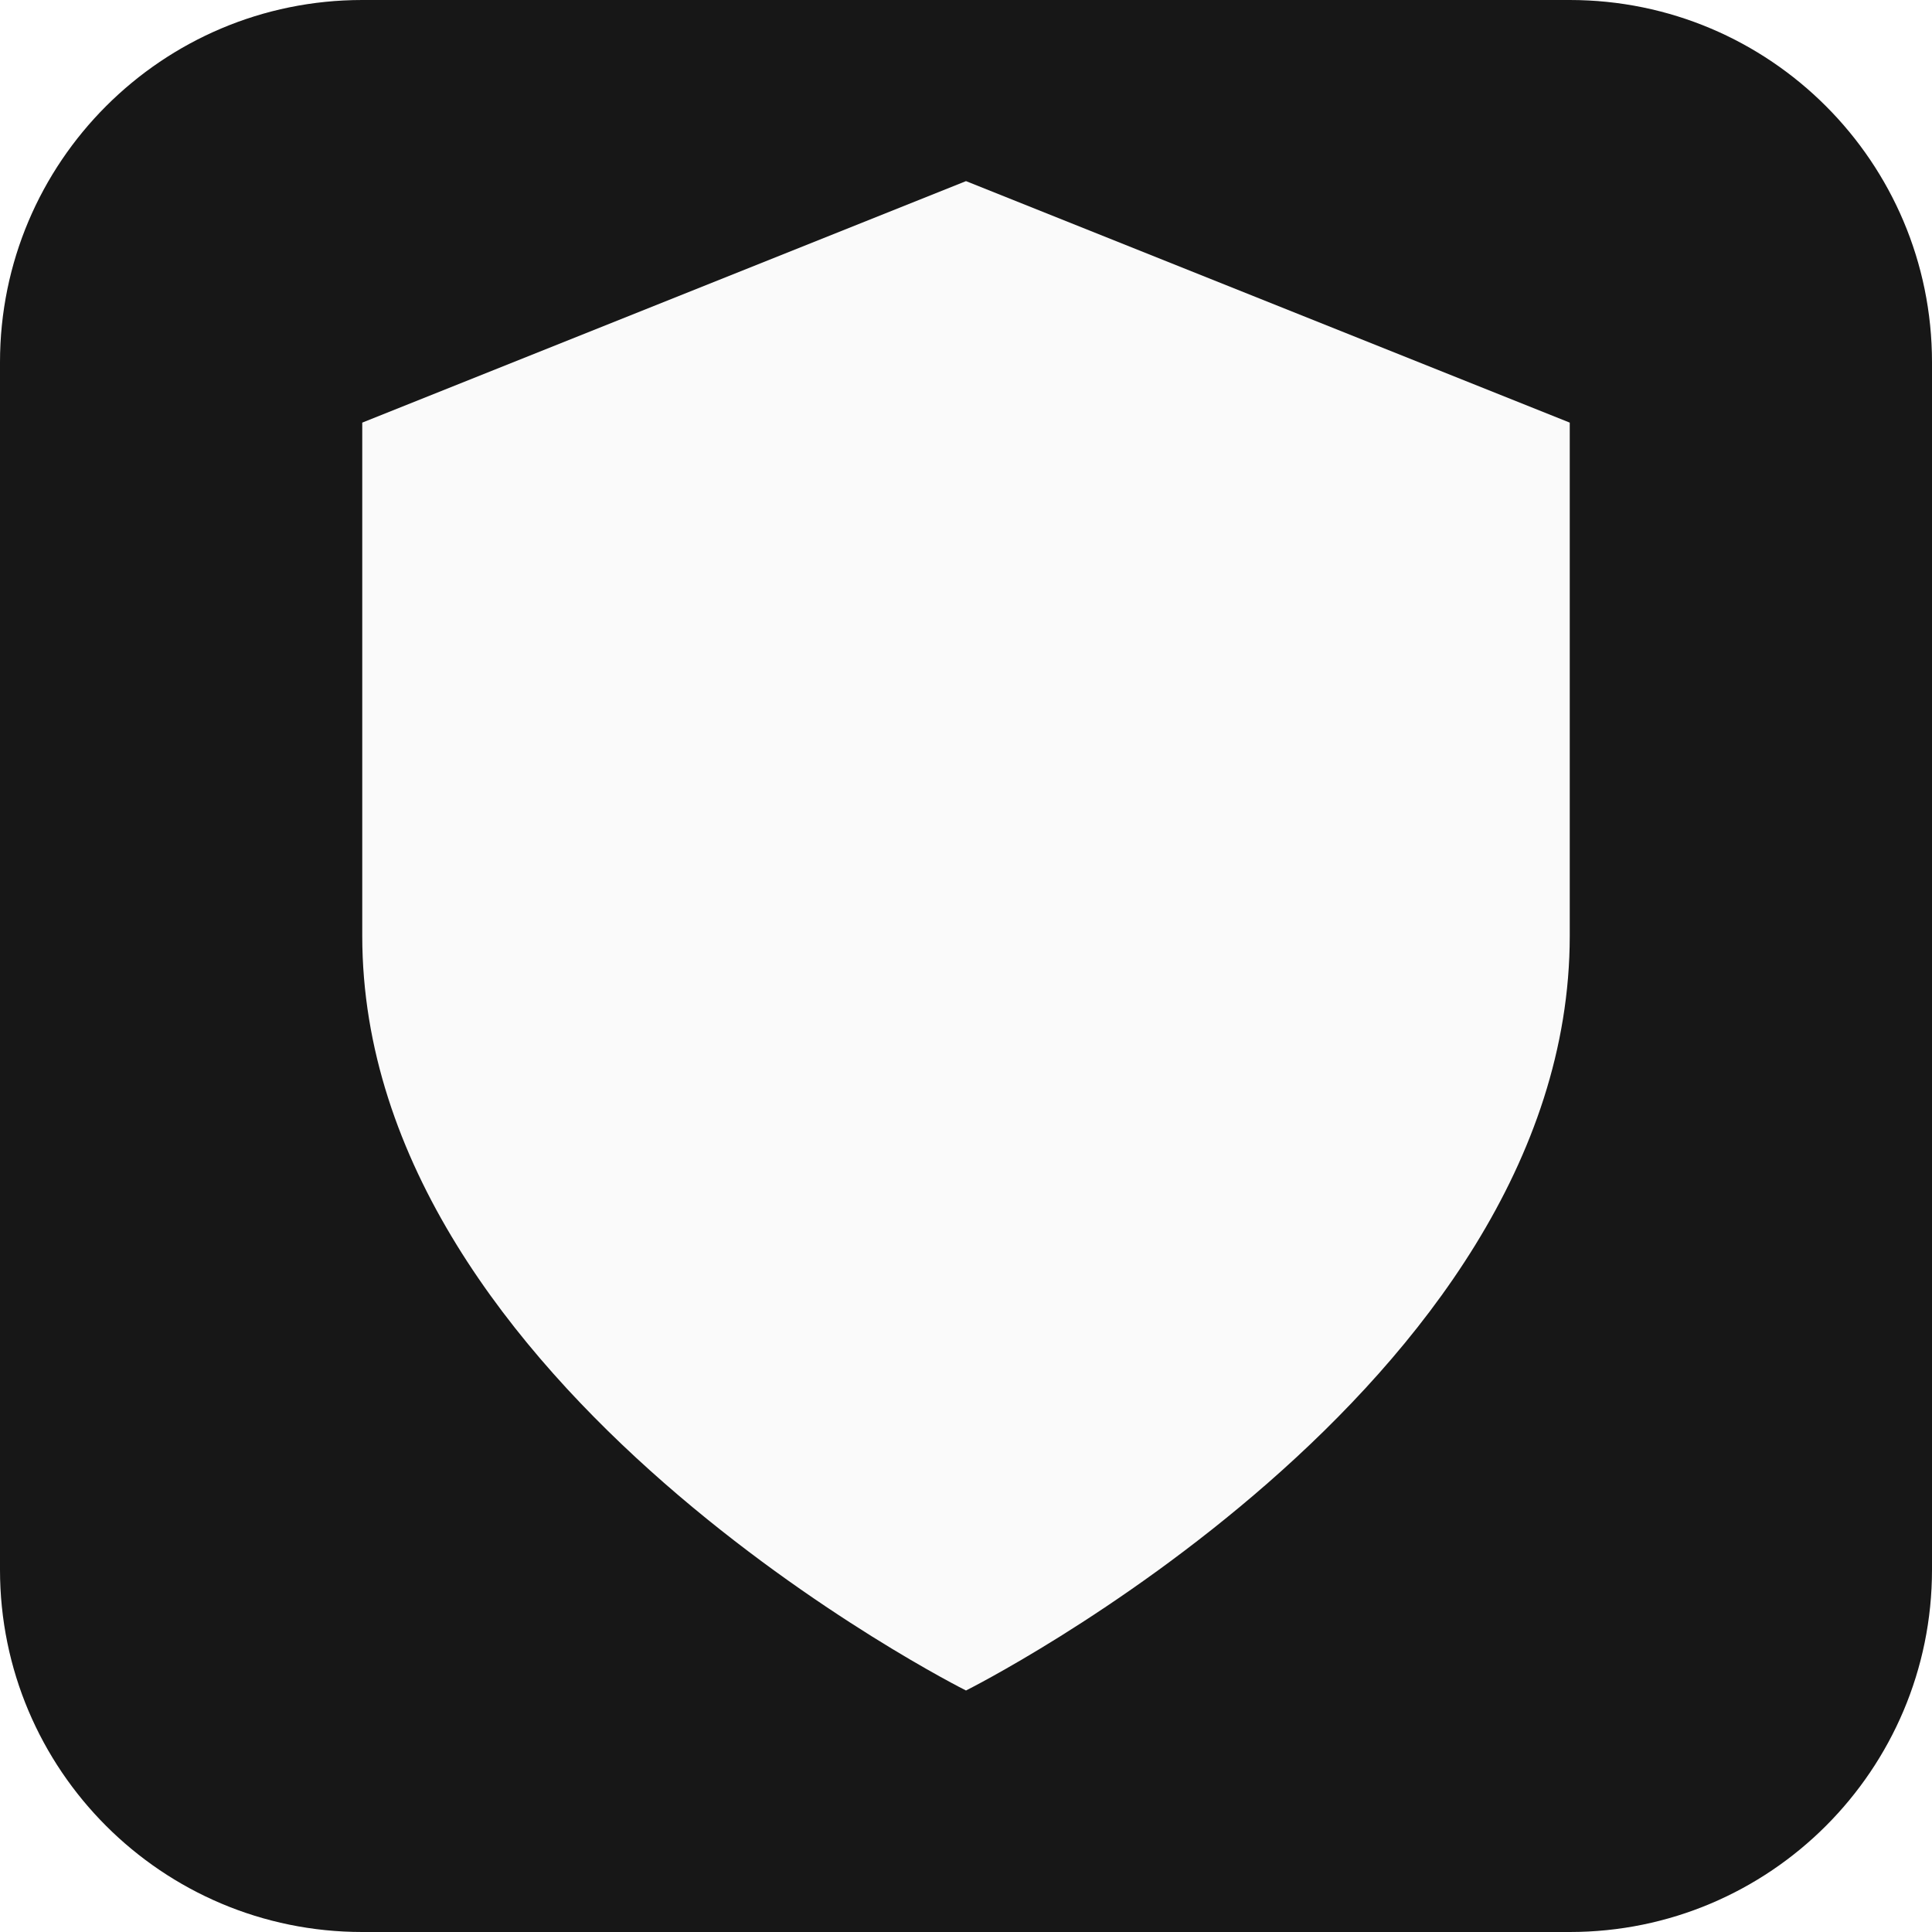
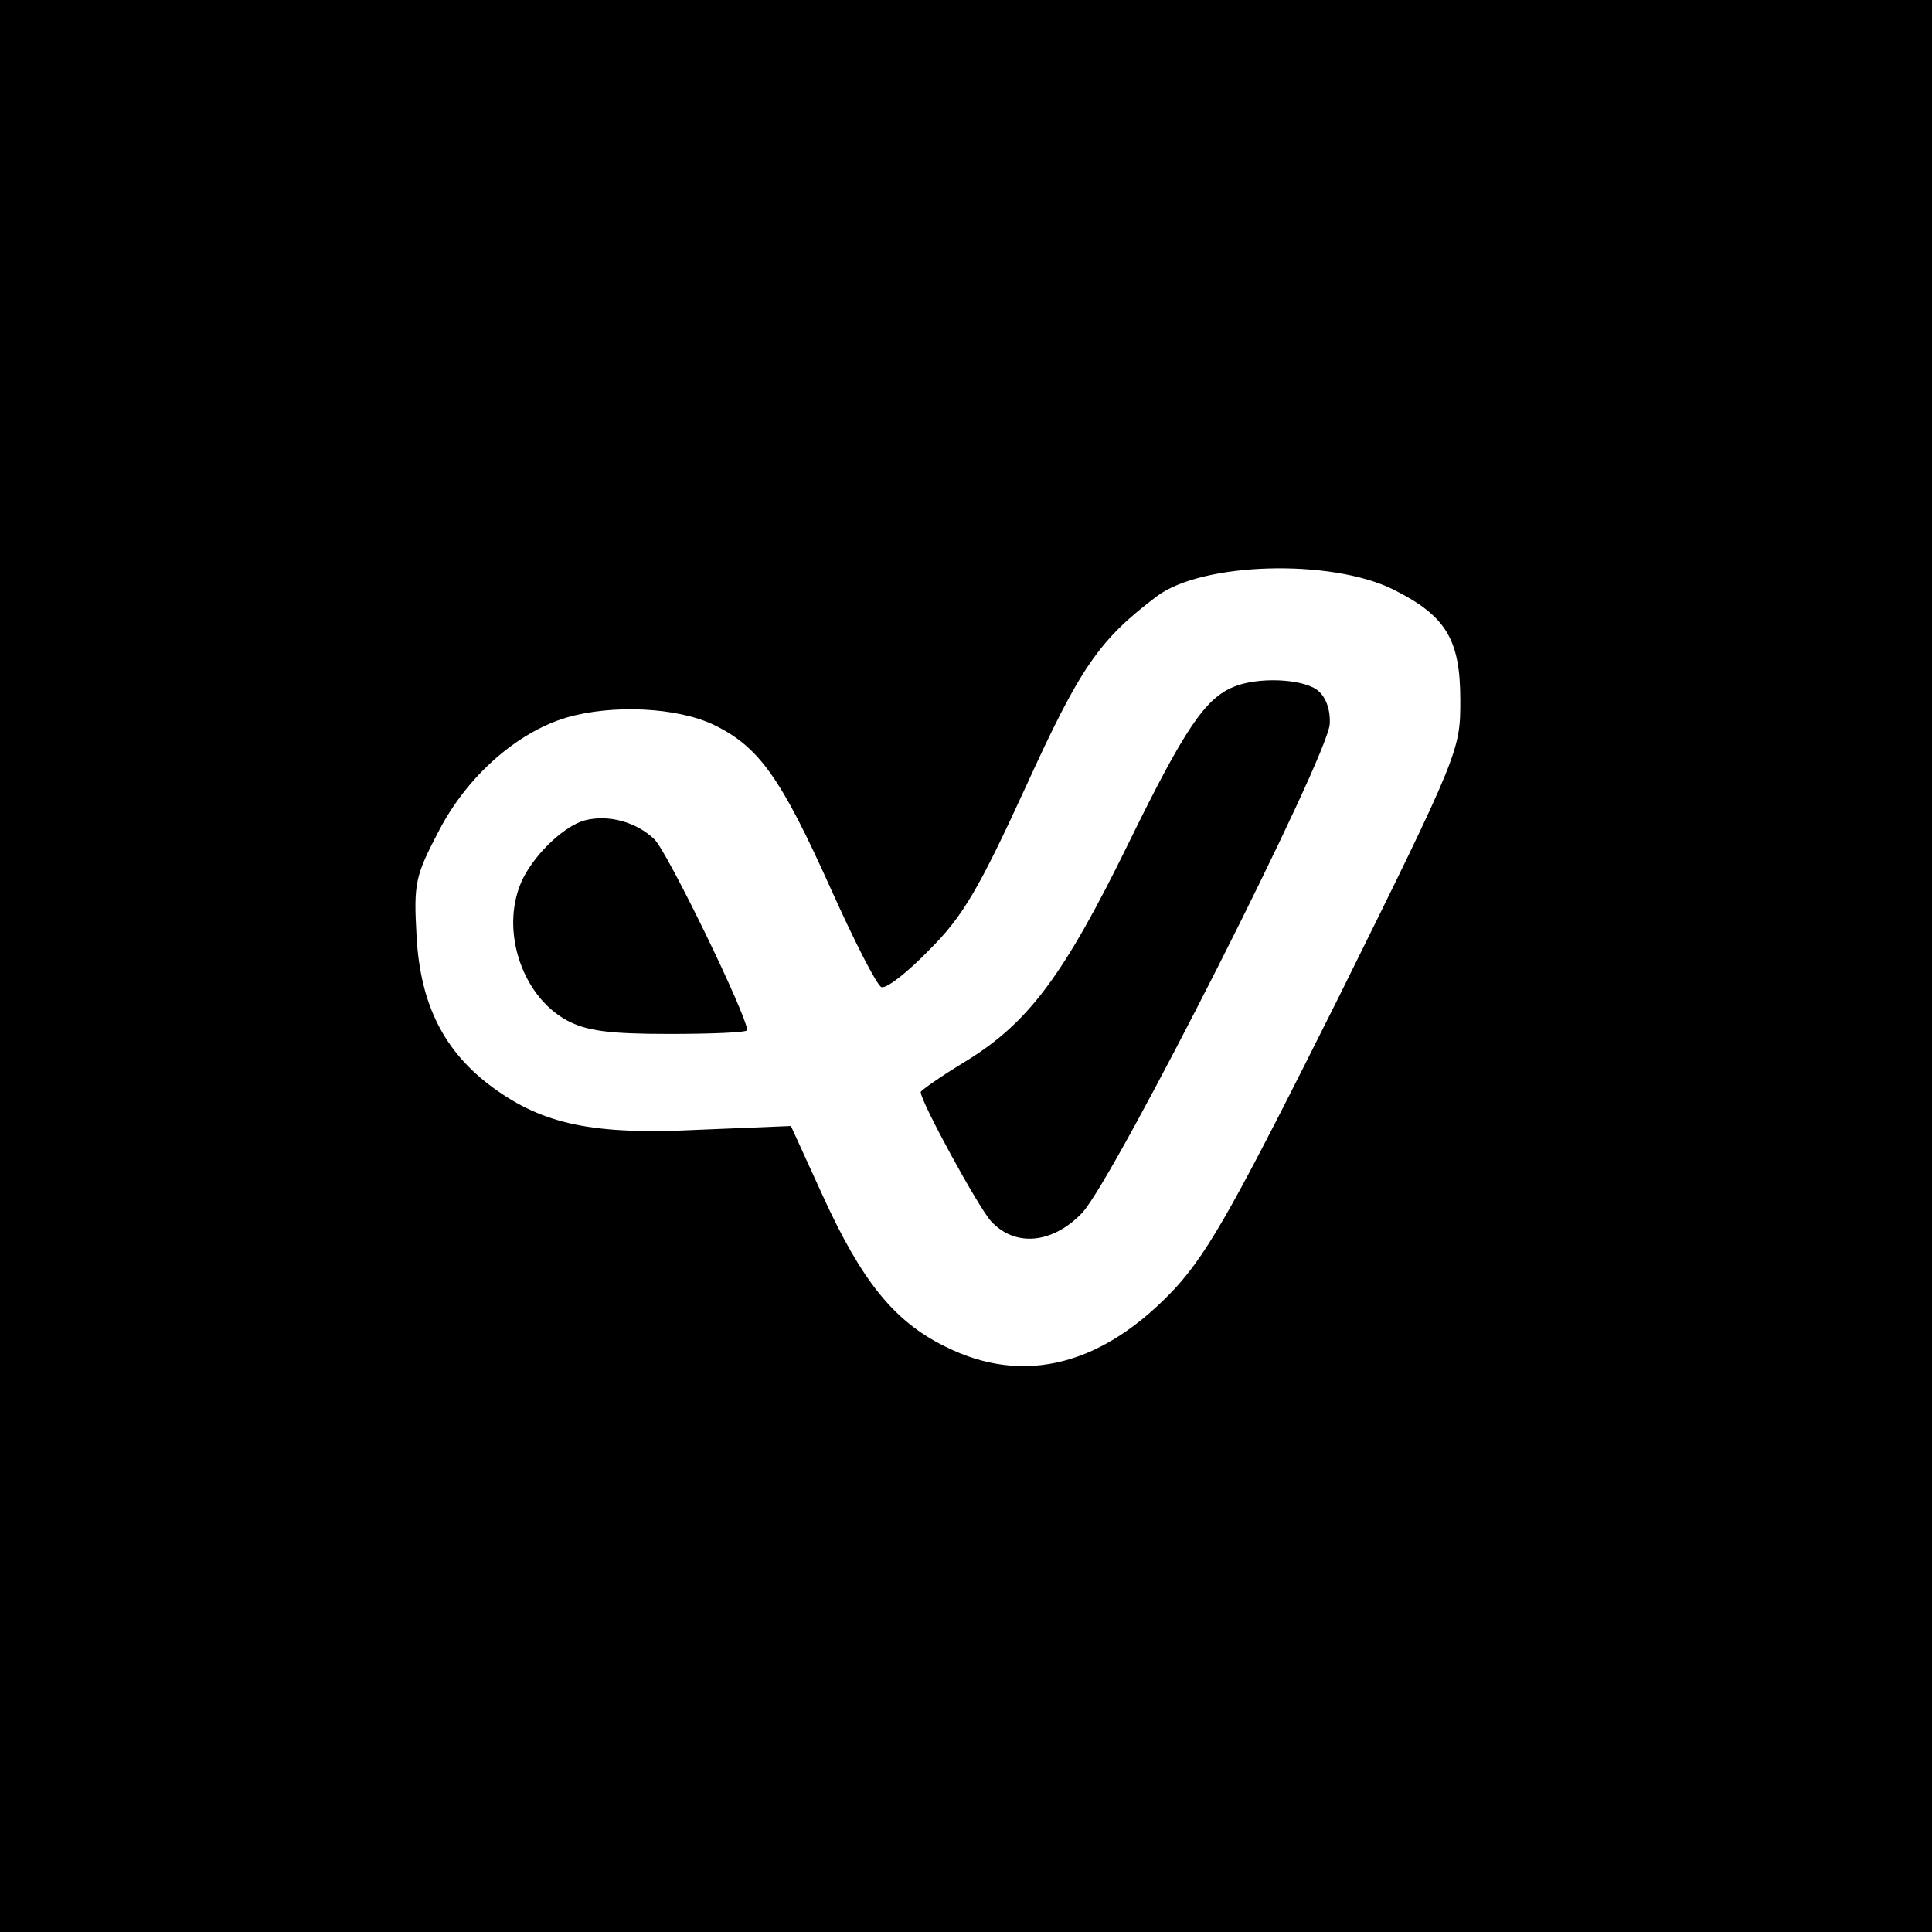
- <svg xmlns="http://www.w3.org/2000/svg" width="32" height="32" viewBox="0 0 32 32">
-   <rect width="32" height="32" fill="#171717" rx="6" />
-   <path d="M16 28s10-5 10-12.5V7l-10-4L6 7v8.5C6 23 16 28 16 28z" fill="#fafafa" />
+ <svg xmlns="http://www.w3.org/2000/svg" version="1.0" width="256pt" height="256pt" viewBox="0 0 256 256" preserveAspectRatio="xMidYMid meet" id="svg3">
+   <defs id="defs3" />
+   <g transform="translate(0,256) scale(0.1,-0.1)" fill="#000000" stroke="none" id="g3">
+     <path d="M0 1280 l0 -1280 1280 0 1280 0 0 1280 0 1280 -1280 0 -1280 0 0 -1280z m1846 499 c70 -35 89 -66 89 -147 0 -66 -1 -70 -161 -393 -135 -270 -171 -335 -215 -384 -96 -104 -202 -132 -307 -79 -67 33 -110 86 -162 200 l-42 92 -122 -5 c-140 -7 -206 7 -273 56 -64 47 -96 109 -101 200 -4 71 -2 80 30 141 37 71 102 129 168 149 61 18 148 14 197 -10 59 -29 88 -70 154 -217 31 -69 61 -128 67 -130 7 -2 35 20 64 50 44 44 65 80 127 215 72 158 97 195 174 253 60 45 230 50 313 9z" id="path1" />
+     <path d="M1635 1650 c-38 -15 -66 -57 -139 -206 -86 -176 -133 -239 -216 -290 -33 -20 -60 -39 -60 -41 0 -13 76 -152 93 -171 32 -35 82 -30 121 11 43 46 327 607 328 648 1 20 -6 37 -17 45 -21 15 -79 17 -110 4z" id="path2" />
+     <path d="M775 1473 c-26 -7 -63 -41 -81 -75 -33 -64 -5 -156 57 -190 26 -14 56 -18 136 -18 57 0 103 2 103 5 0 19 -106 237 -123 253 -24 23 -61 33 -92 25z" id="path3" />
+   </g>
</svg>
